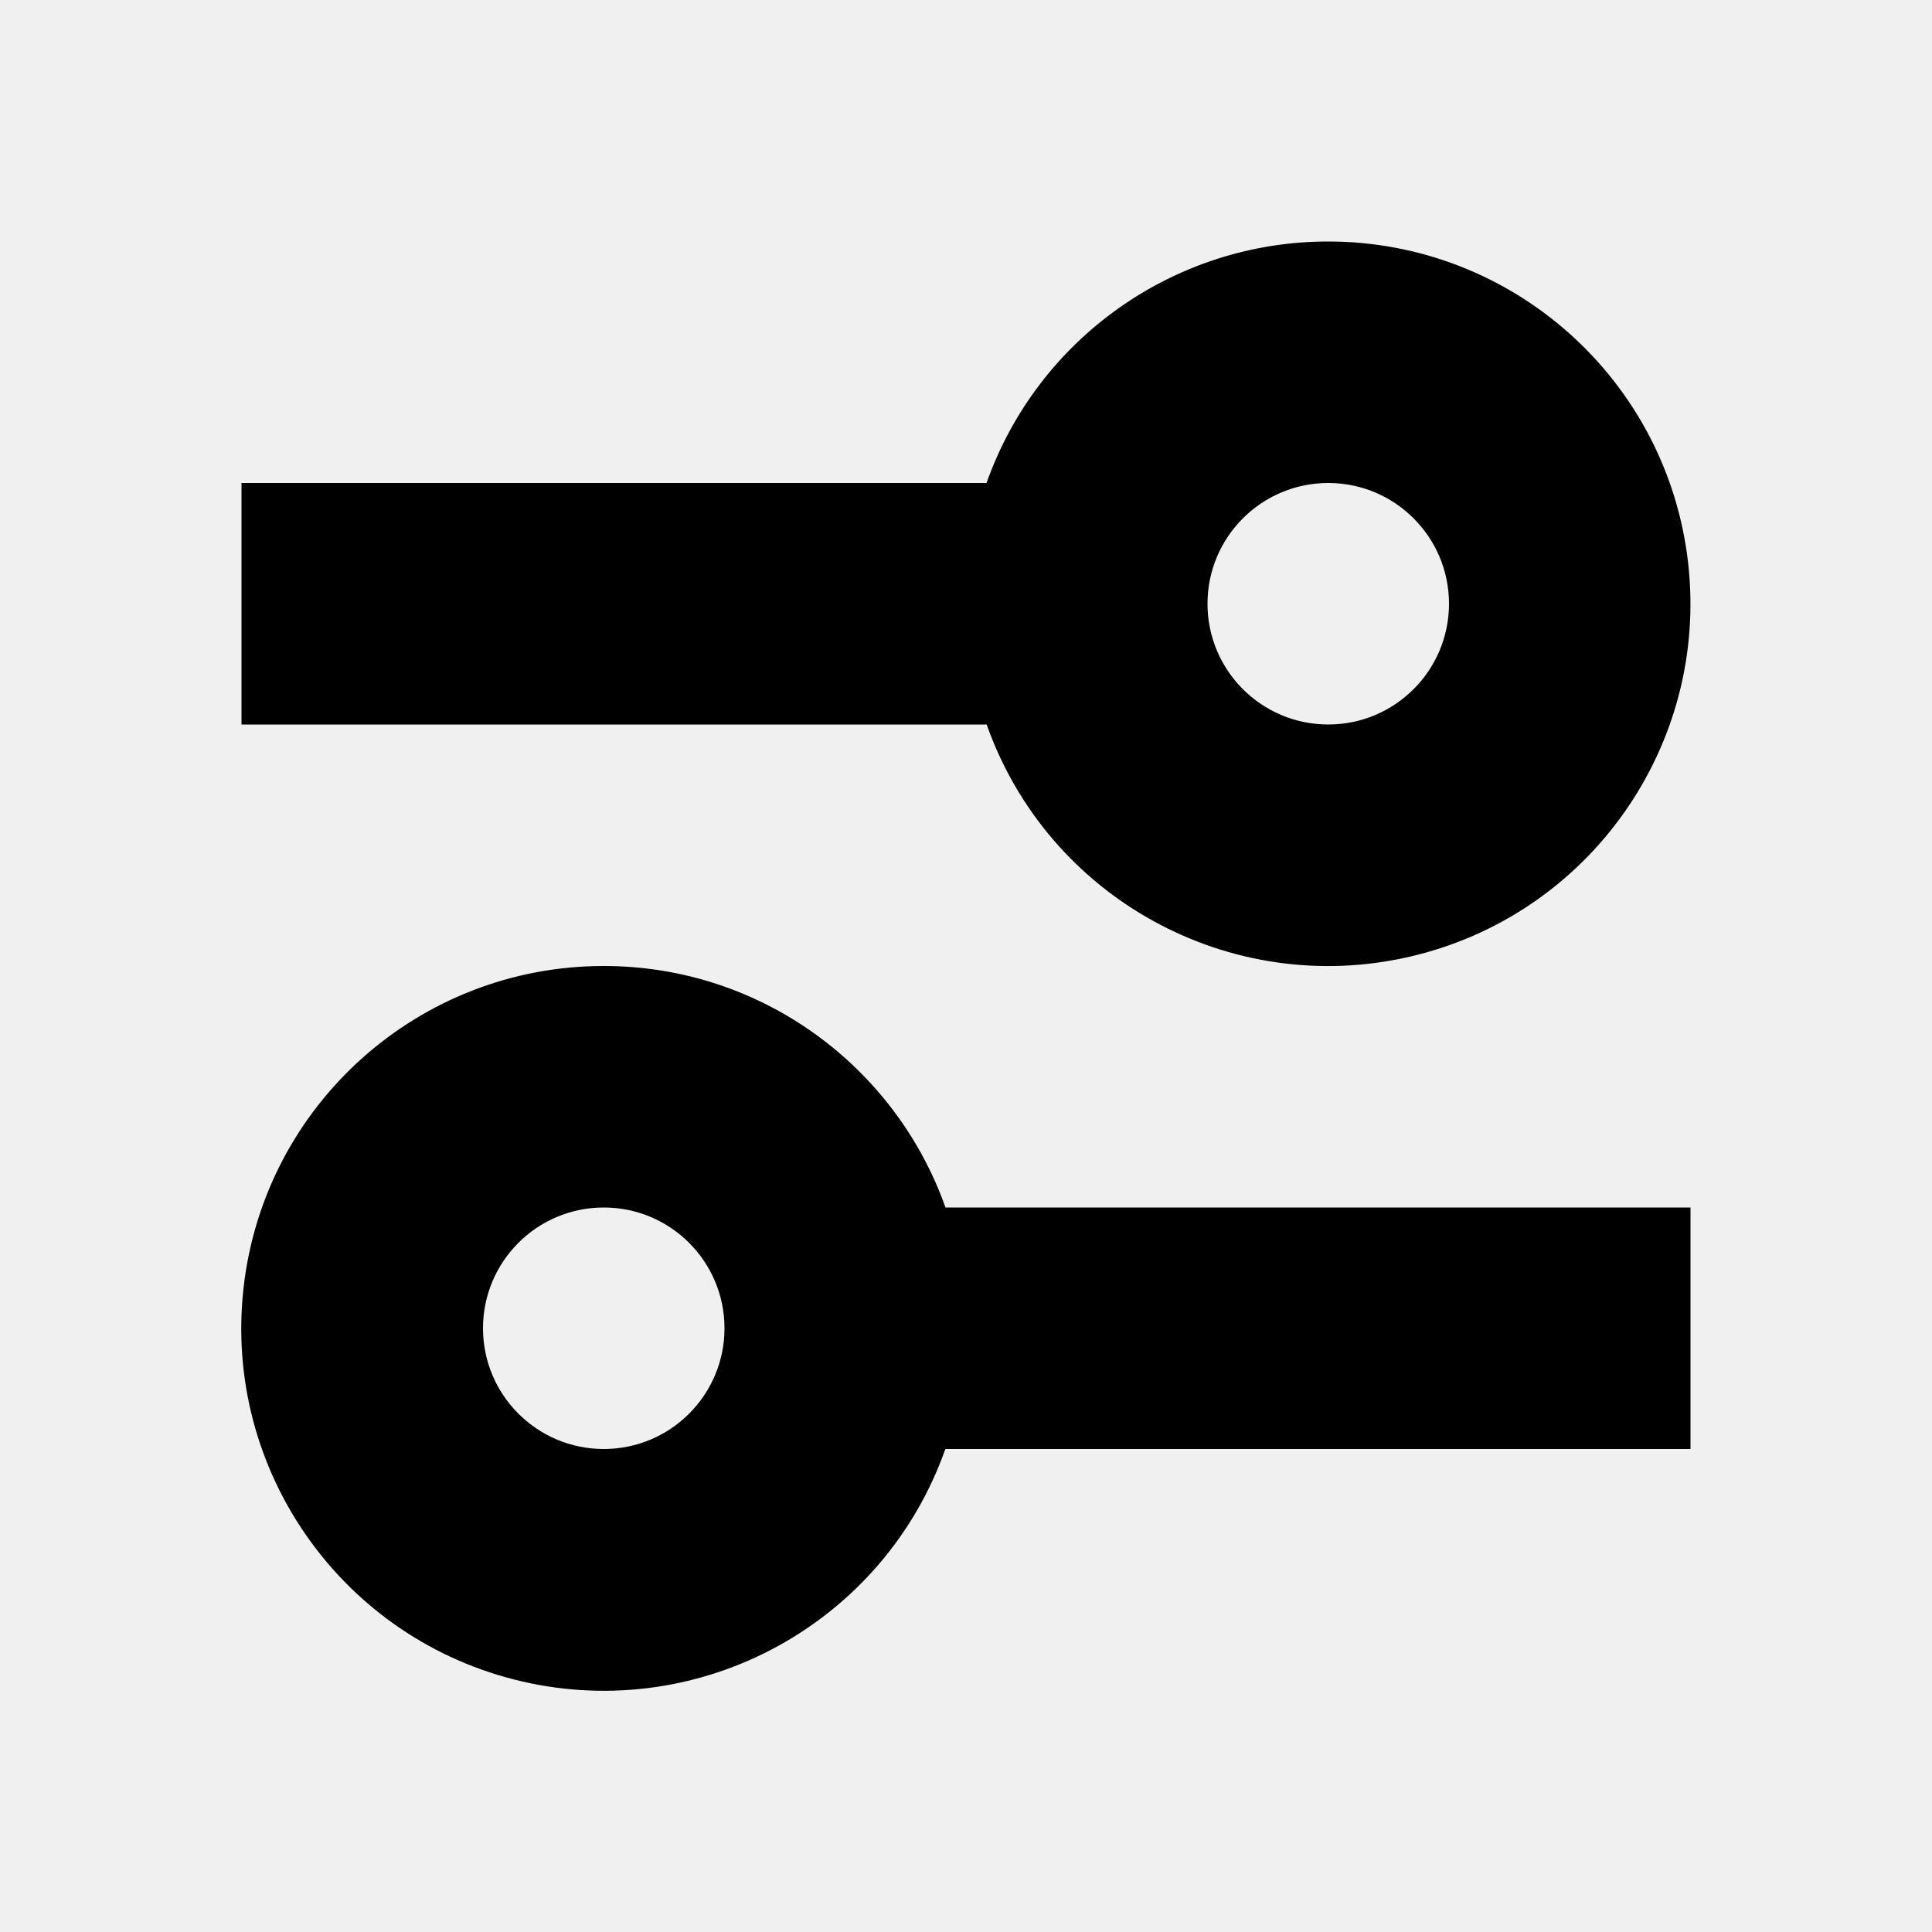
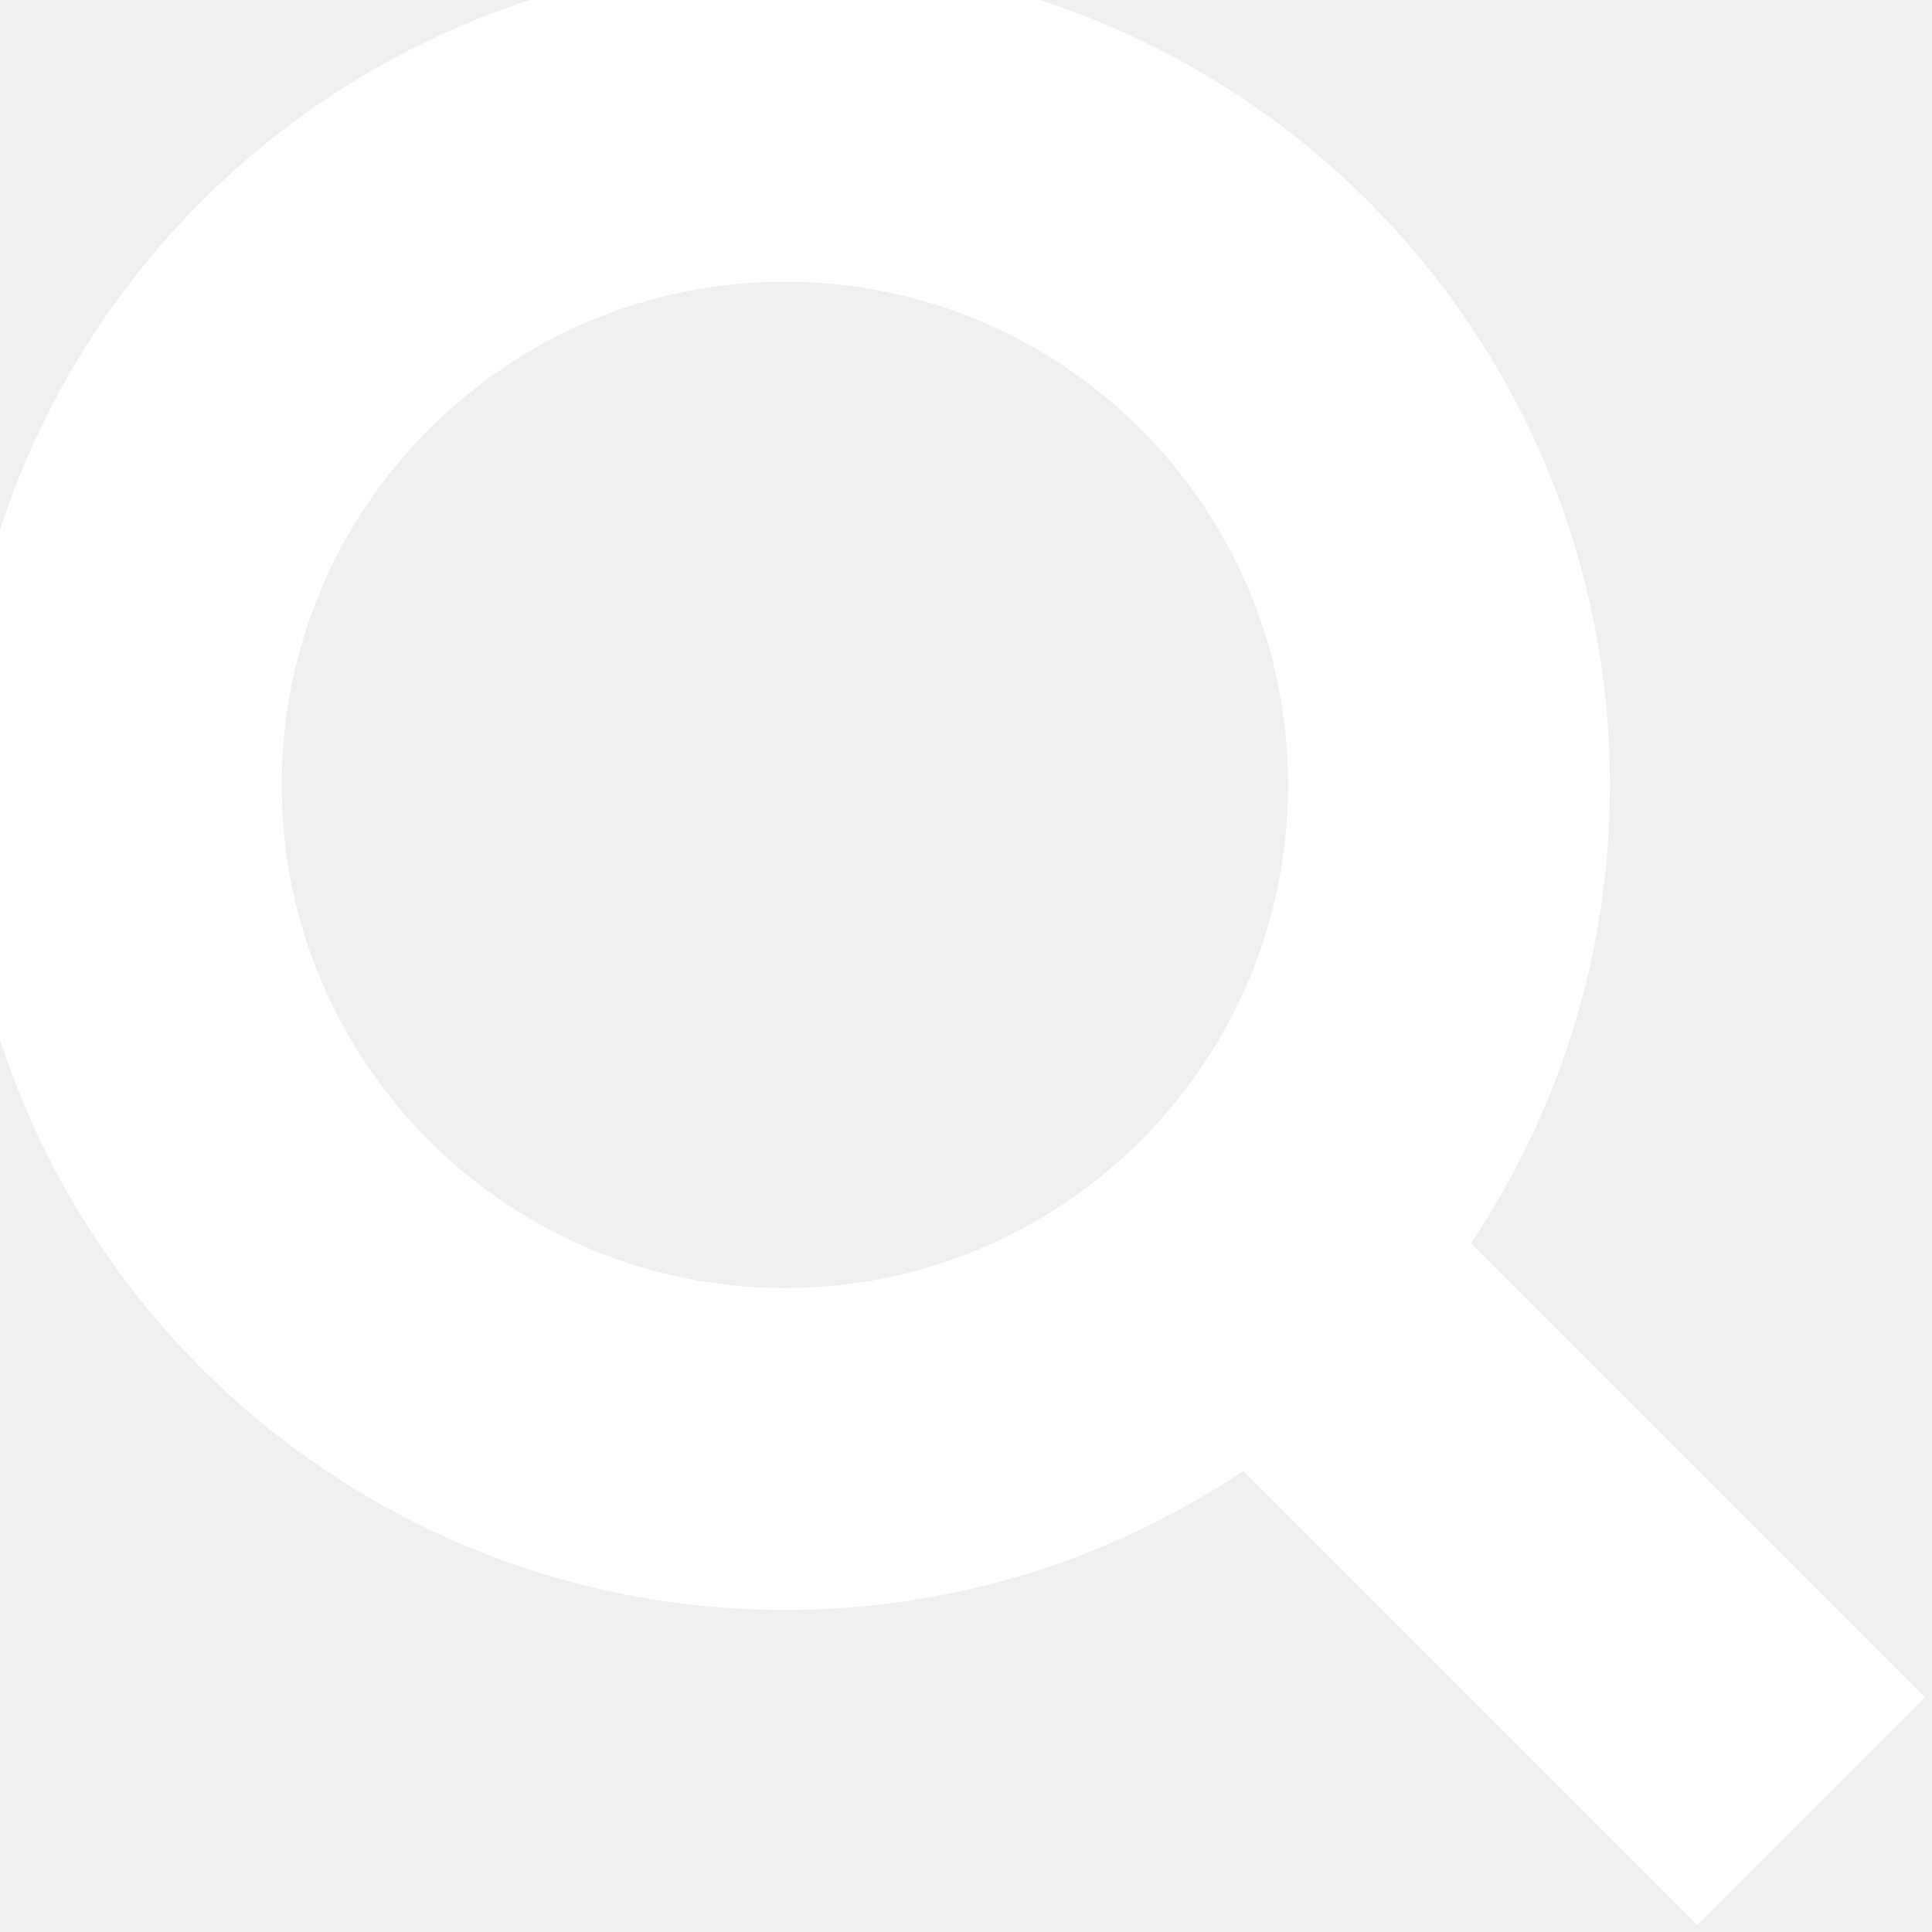
- <svg xmlns="http://www.w3.org/2000/svg" viewBox="0 0 16 16" aria-hidden="true" role="presentation" focusable="false" style="display: block; height: 14px; width: 14px; fill: currentcolor;">
-   <path d="M5 8c1.306 0 2.418.835 2.83 2H14v2H7.829A3.001 3.001 0 1 1 5 8zm0 2a1 1 0 1 0 0 2 1 1 0 0 0 0-2zm6-8a3 3 0 1 1-2.829 4H2V4h6.17A3.001 3.001 0 0 1 11 2zm0 2a1 1 0 1 0 0 2 1 1 0 0 0 0-2z" />
+ <svg xmlns="http://www.w3.org/2000/svg" viewBox="0 0 32 32" style="display:block;fill:none;height:12px;width:12px;stroke:white;stroke-width:5.333;overflow:visible" aria-hidden="true" role="presentation" focusable="false">
+   <g fill="none">
+     <path d="m13 24c6.075 0 11-4.925 11-11 0-6.075-4.925-11-11-11-6.075 0-11 4.925-11 11 0 6.075 4.925 11 11 11zm8-3 9 9" />
+   </g>
</svg>
